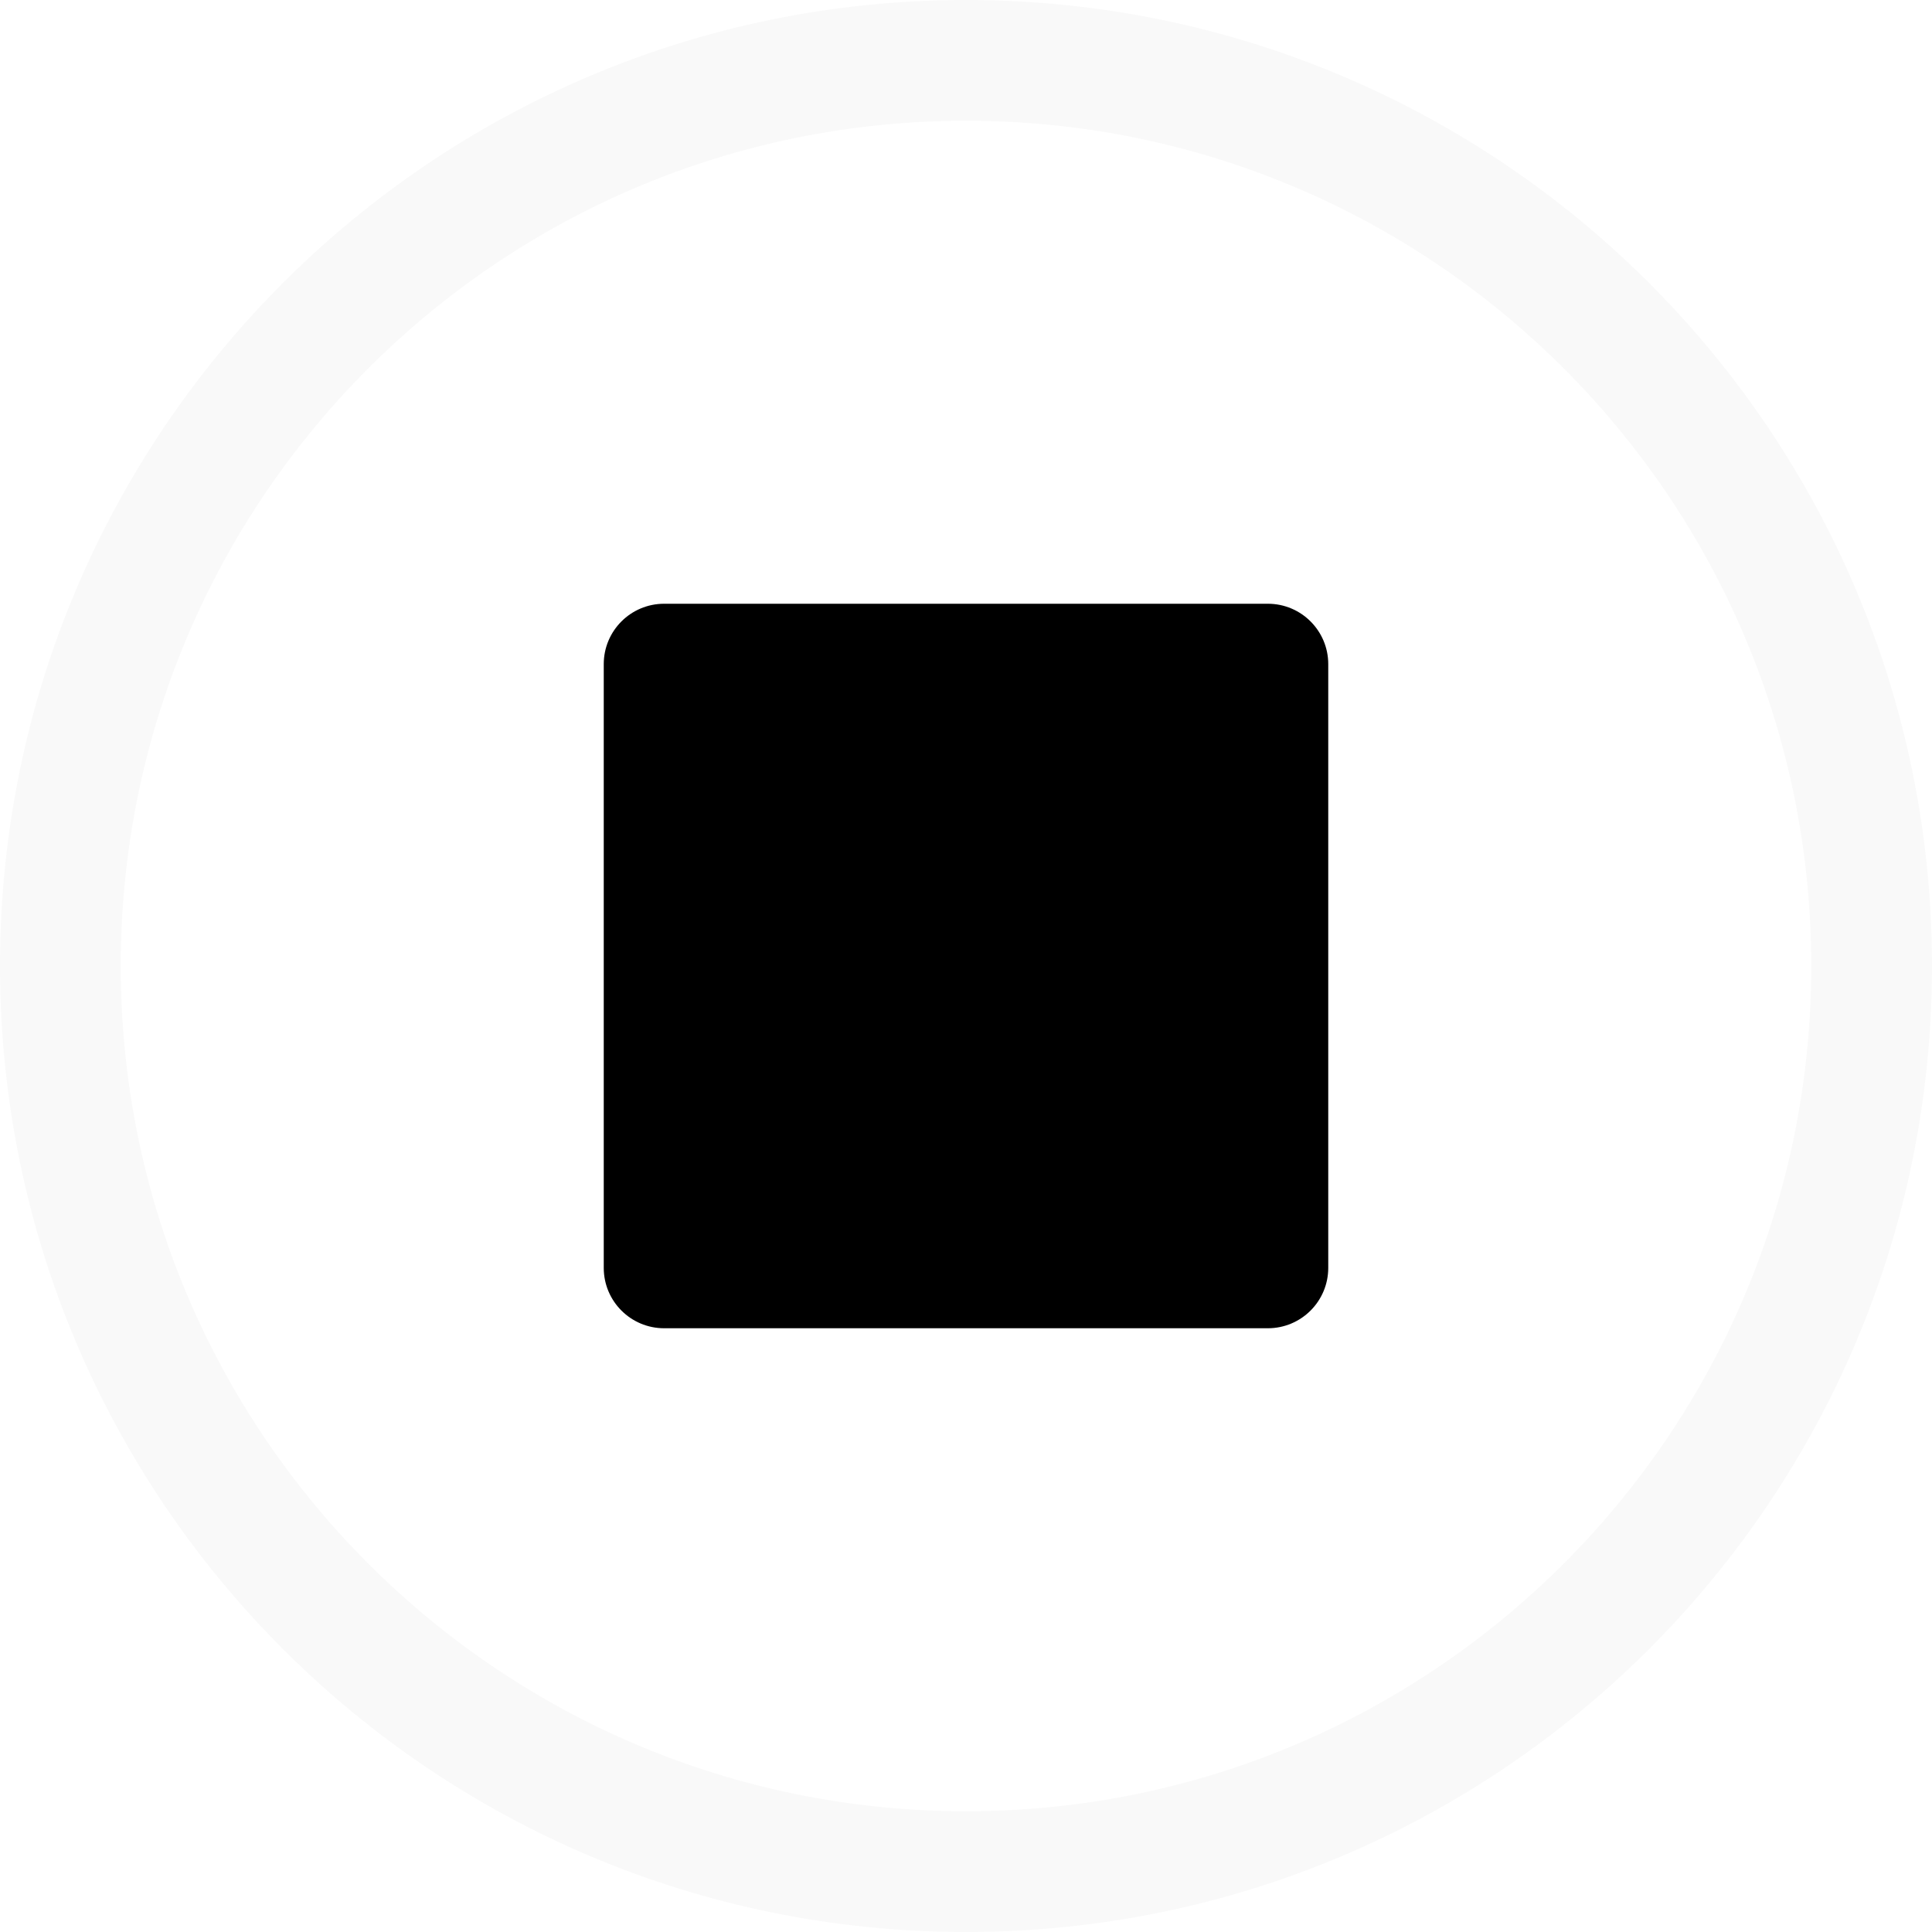
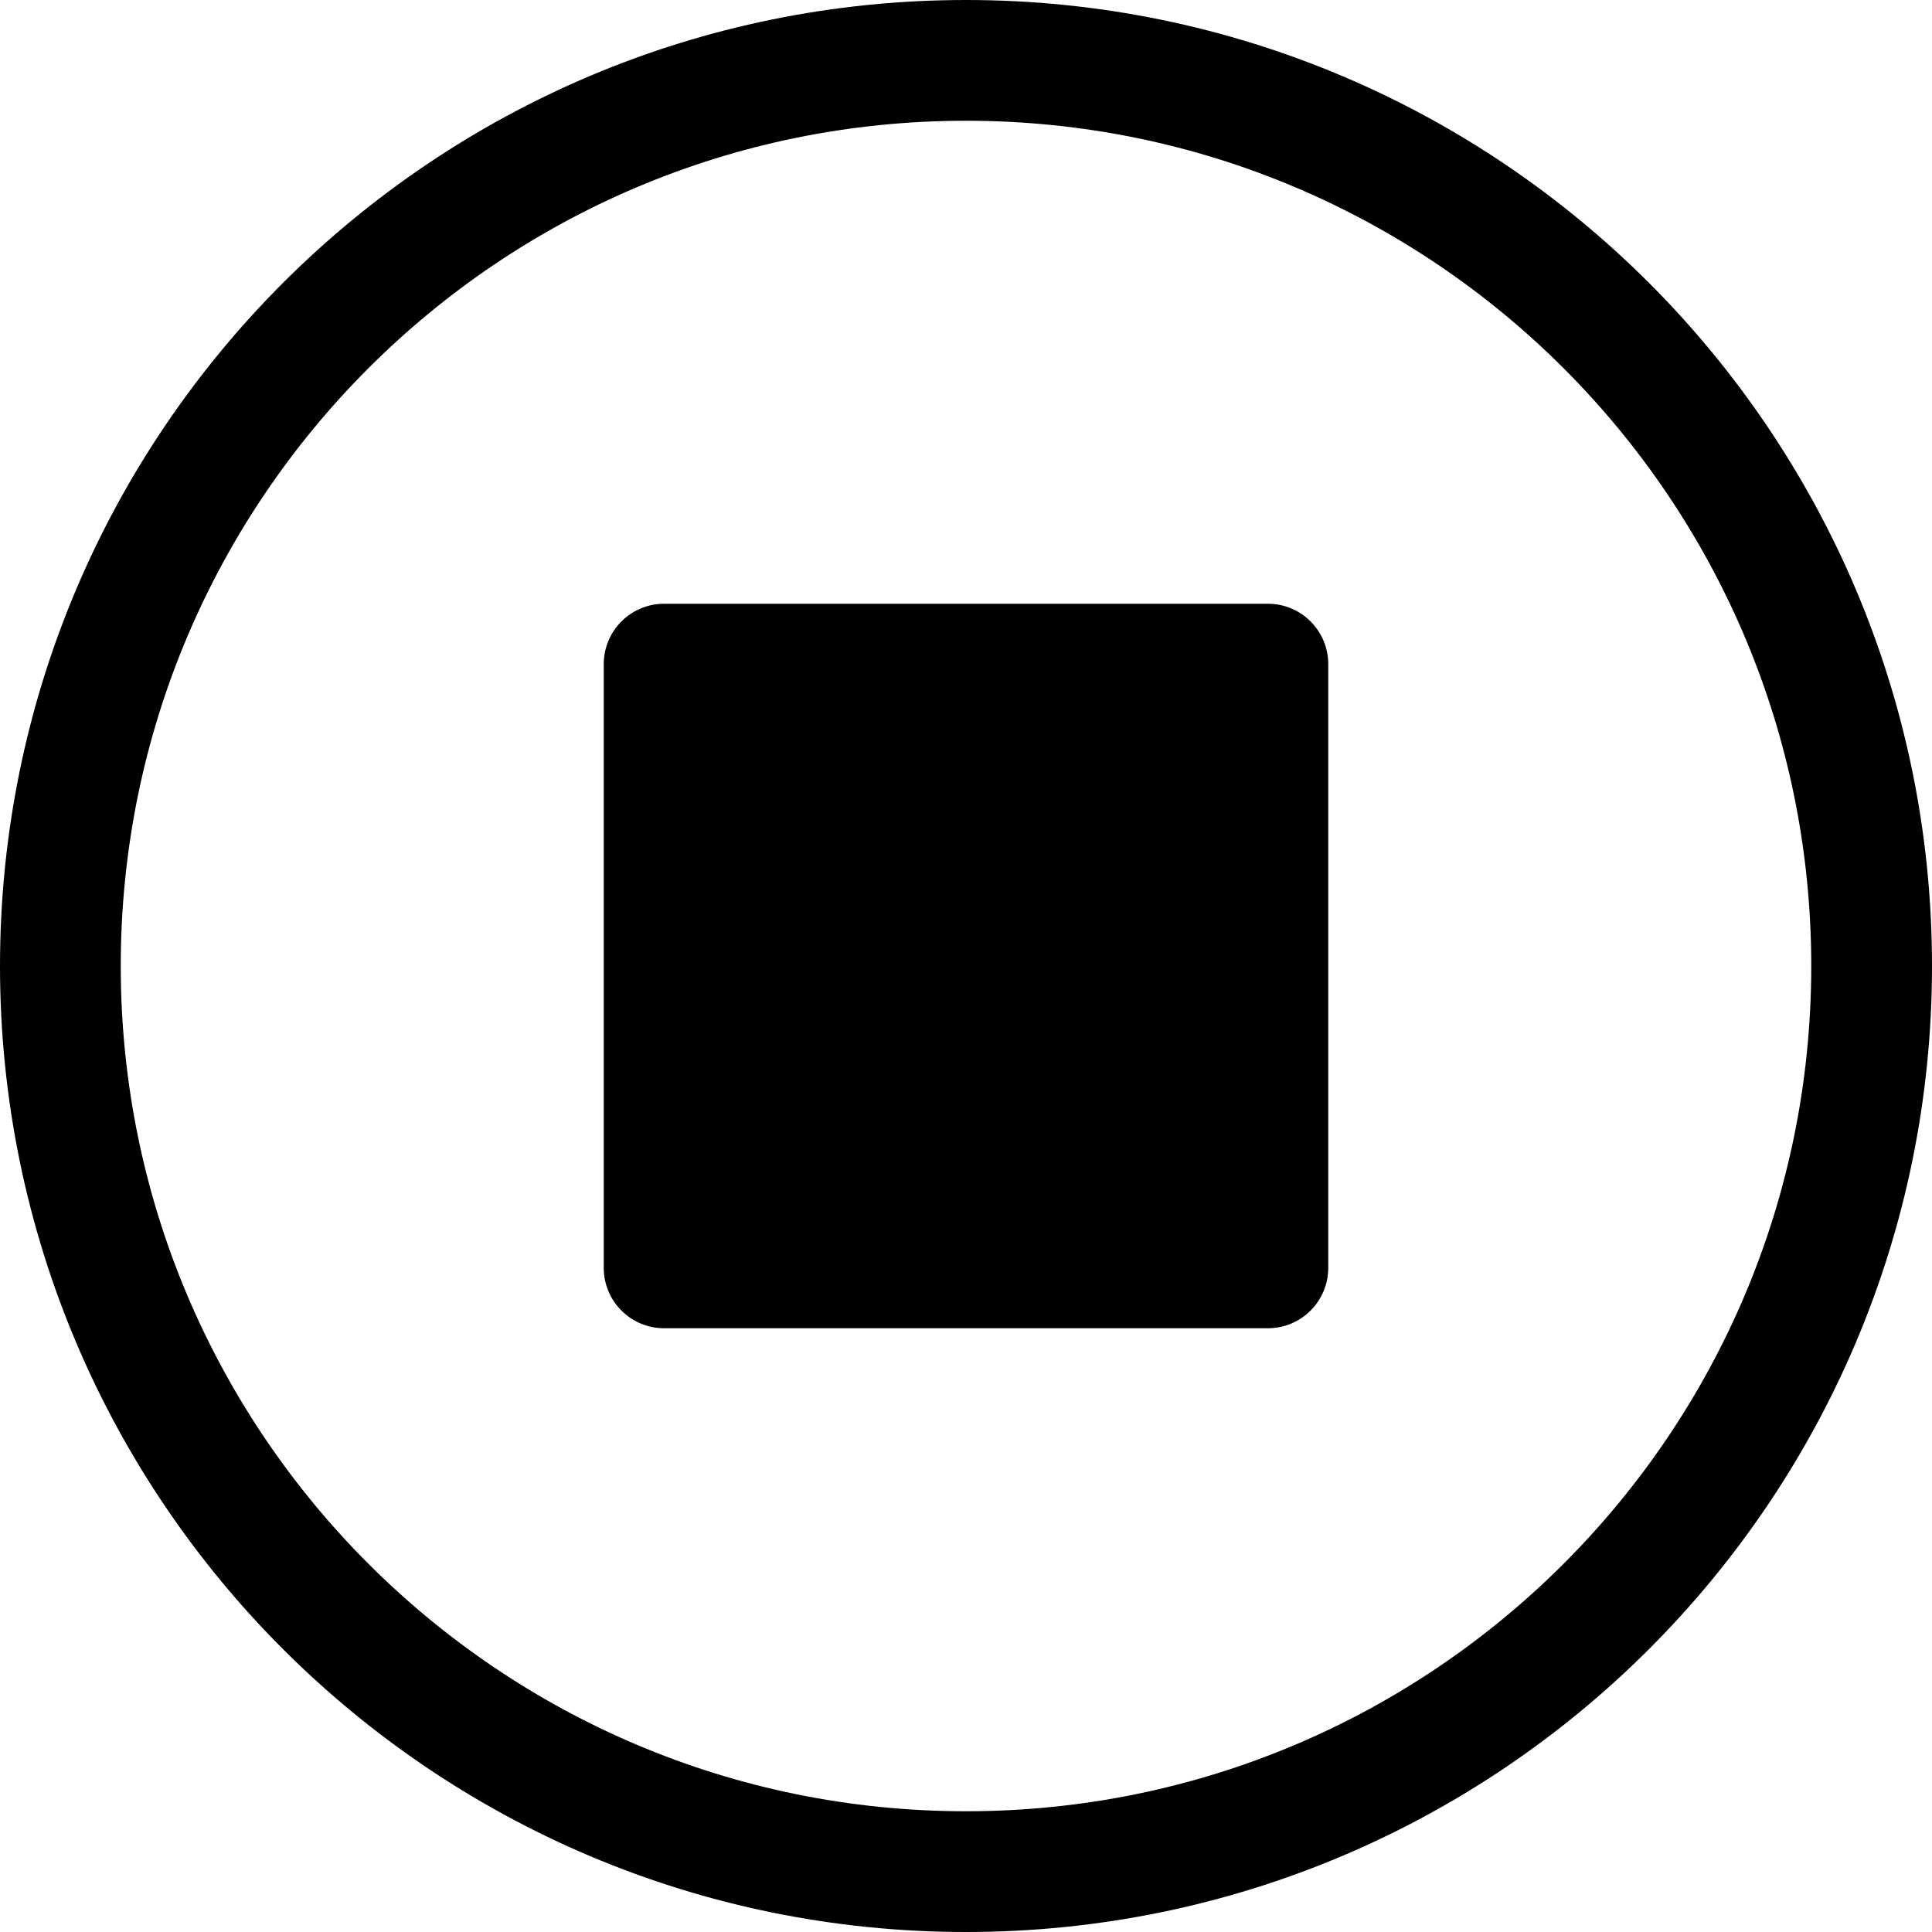
<svg xmlns="http://www.w3.org/2000/svg" width="32" height="32" viewBox="0 0 32 32" fill="none">
-   <circle cx="16" cy="16" r="15" stroke="#F9F9F9" stroke-width="2" />
+   <circle cx="16" cy="16" r="15" stroke="currentColor" stroke-width="2" />
  <rect x="10" y="10" width="12" height="12" rx="1" fill="currentColor" />
</svg>
